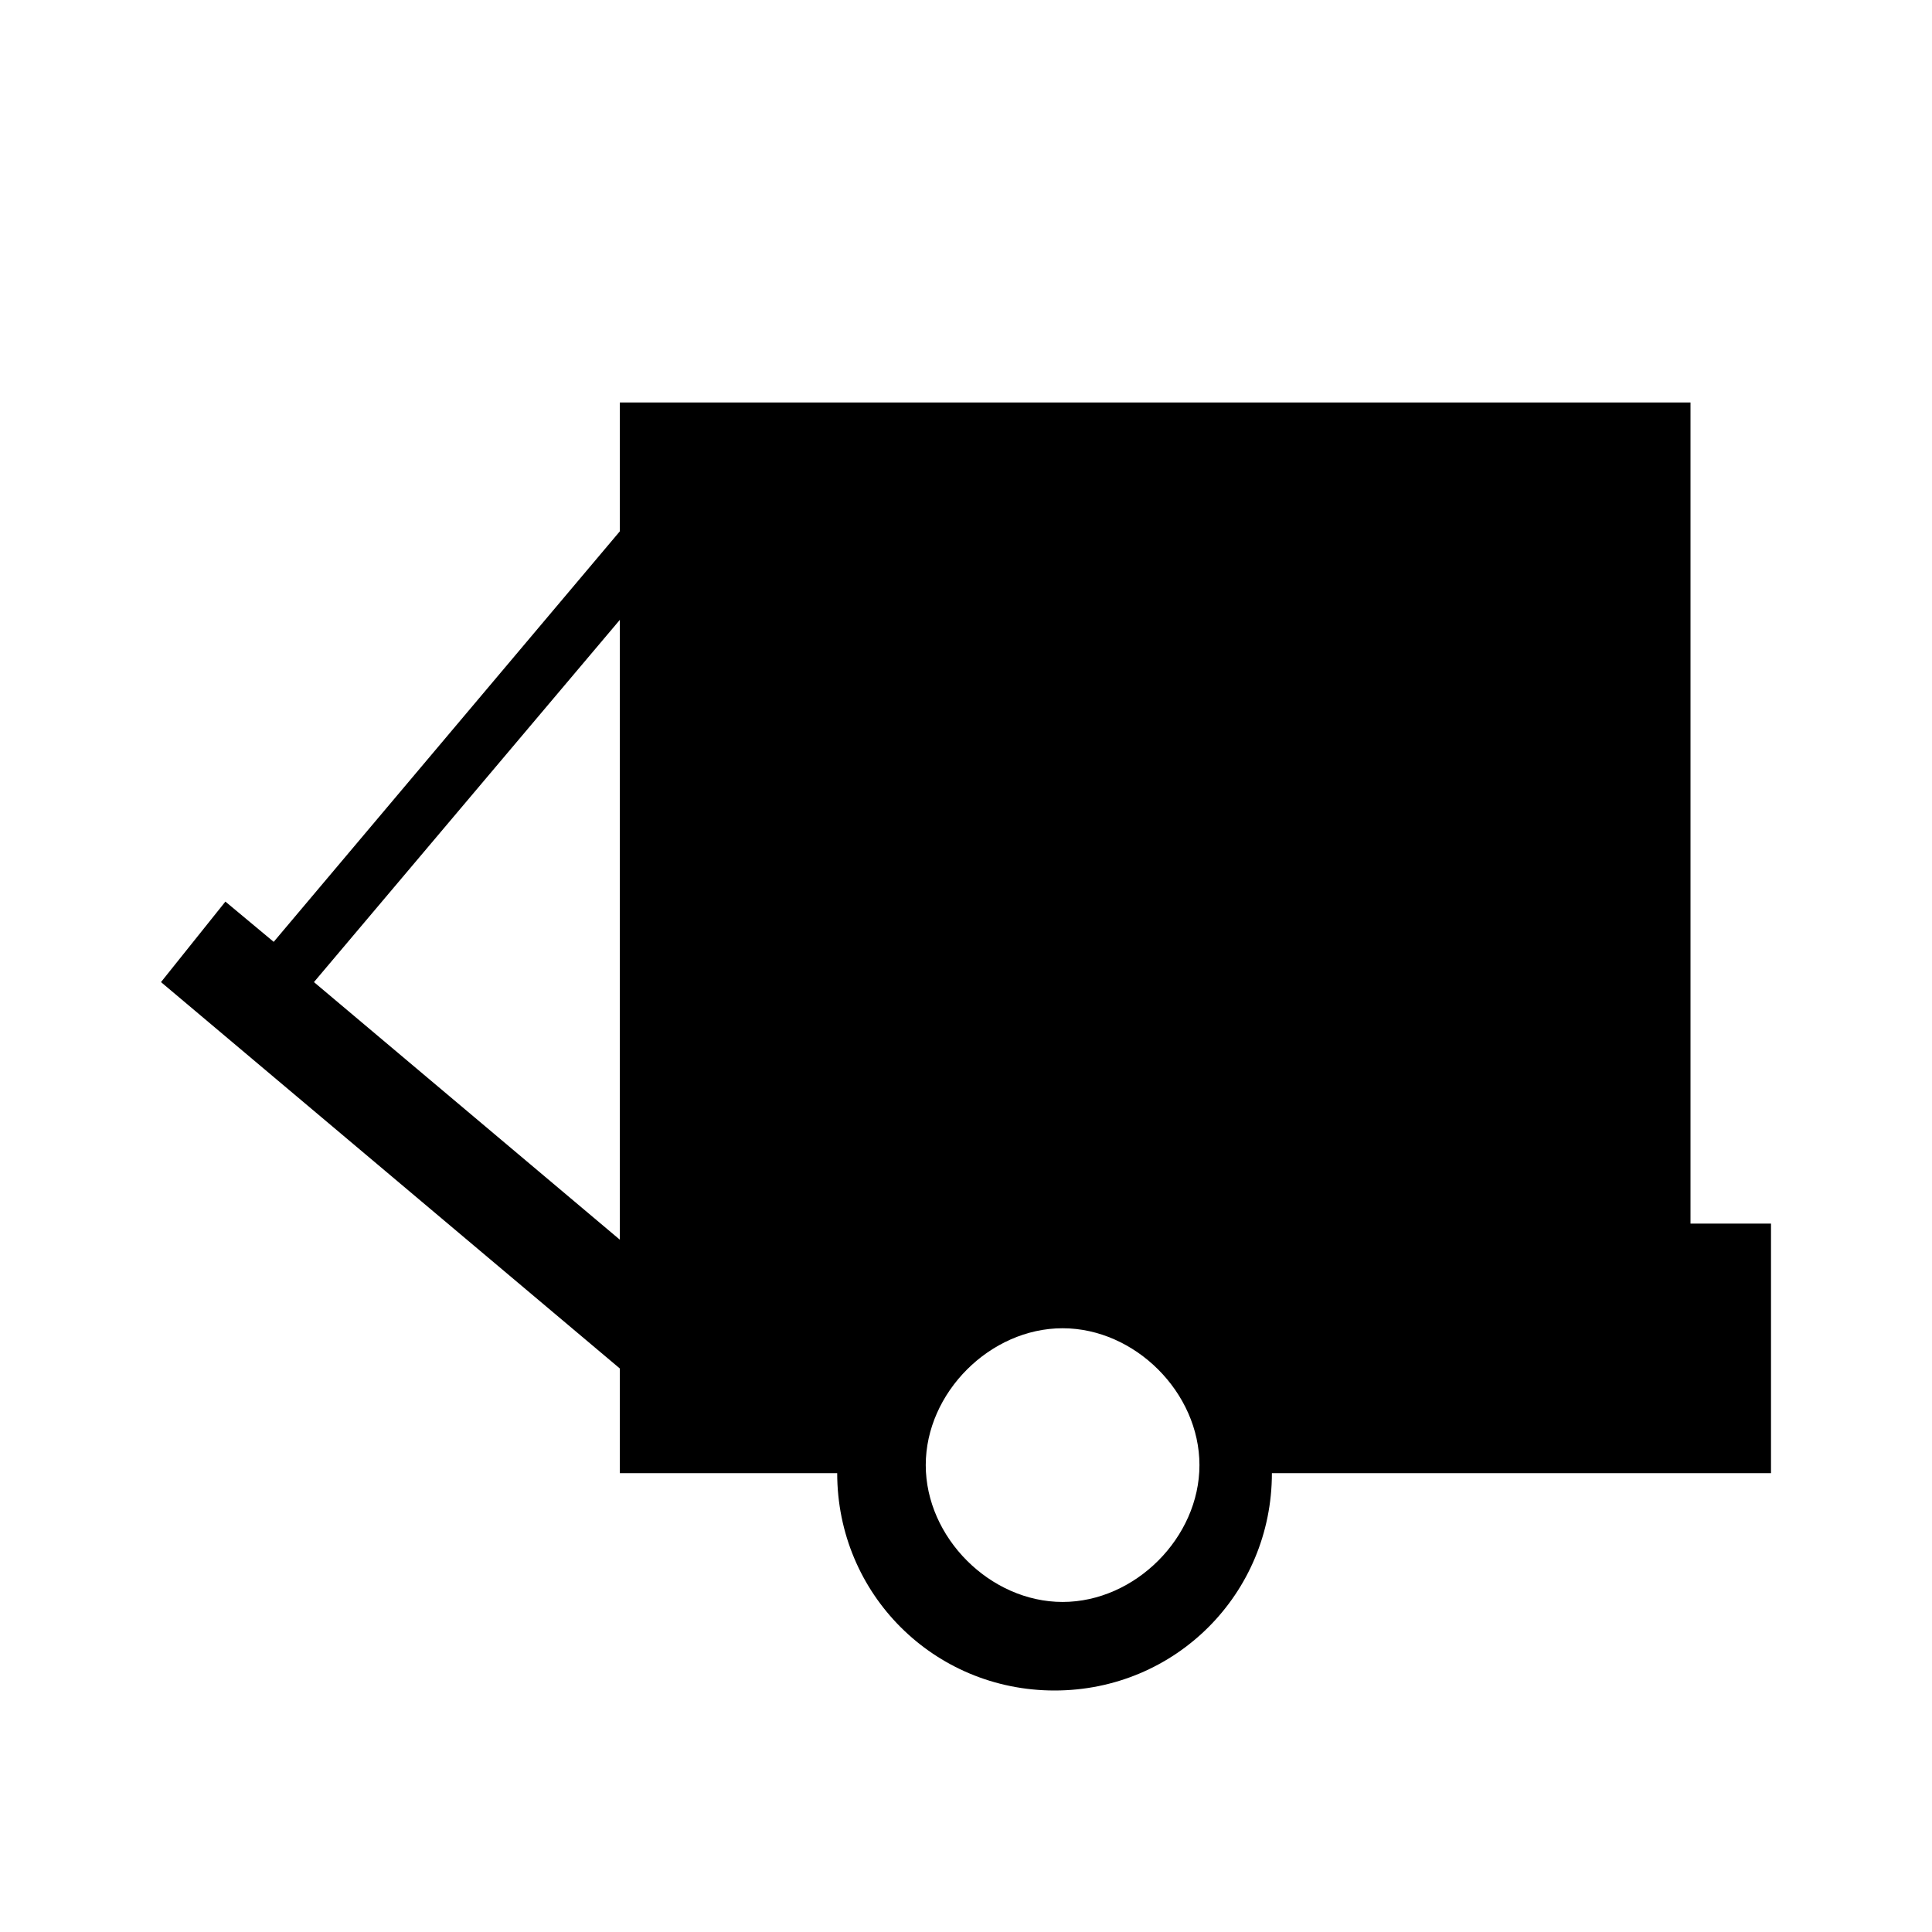
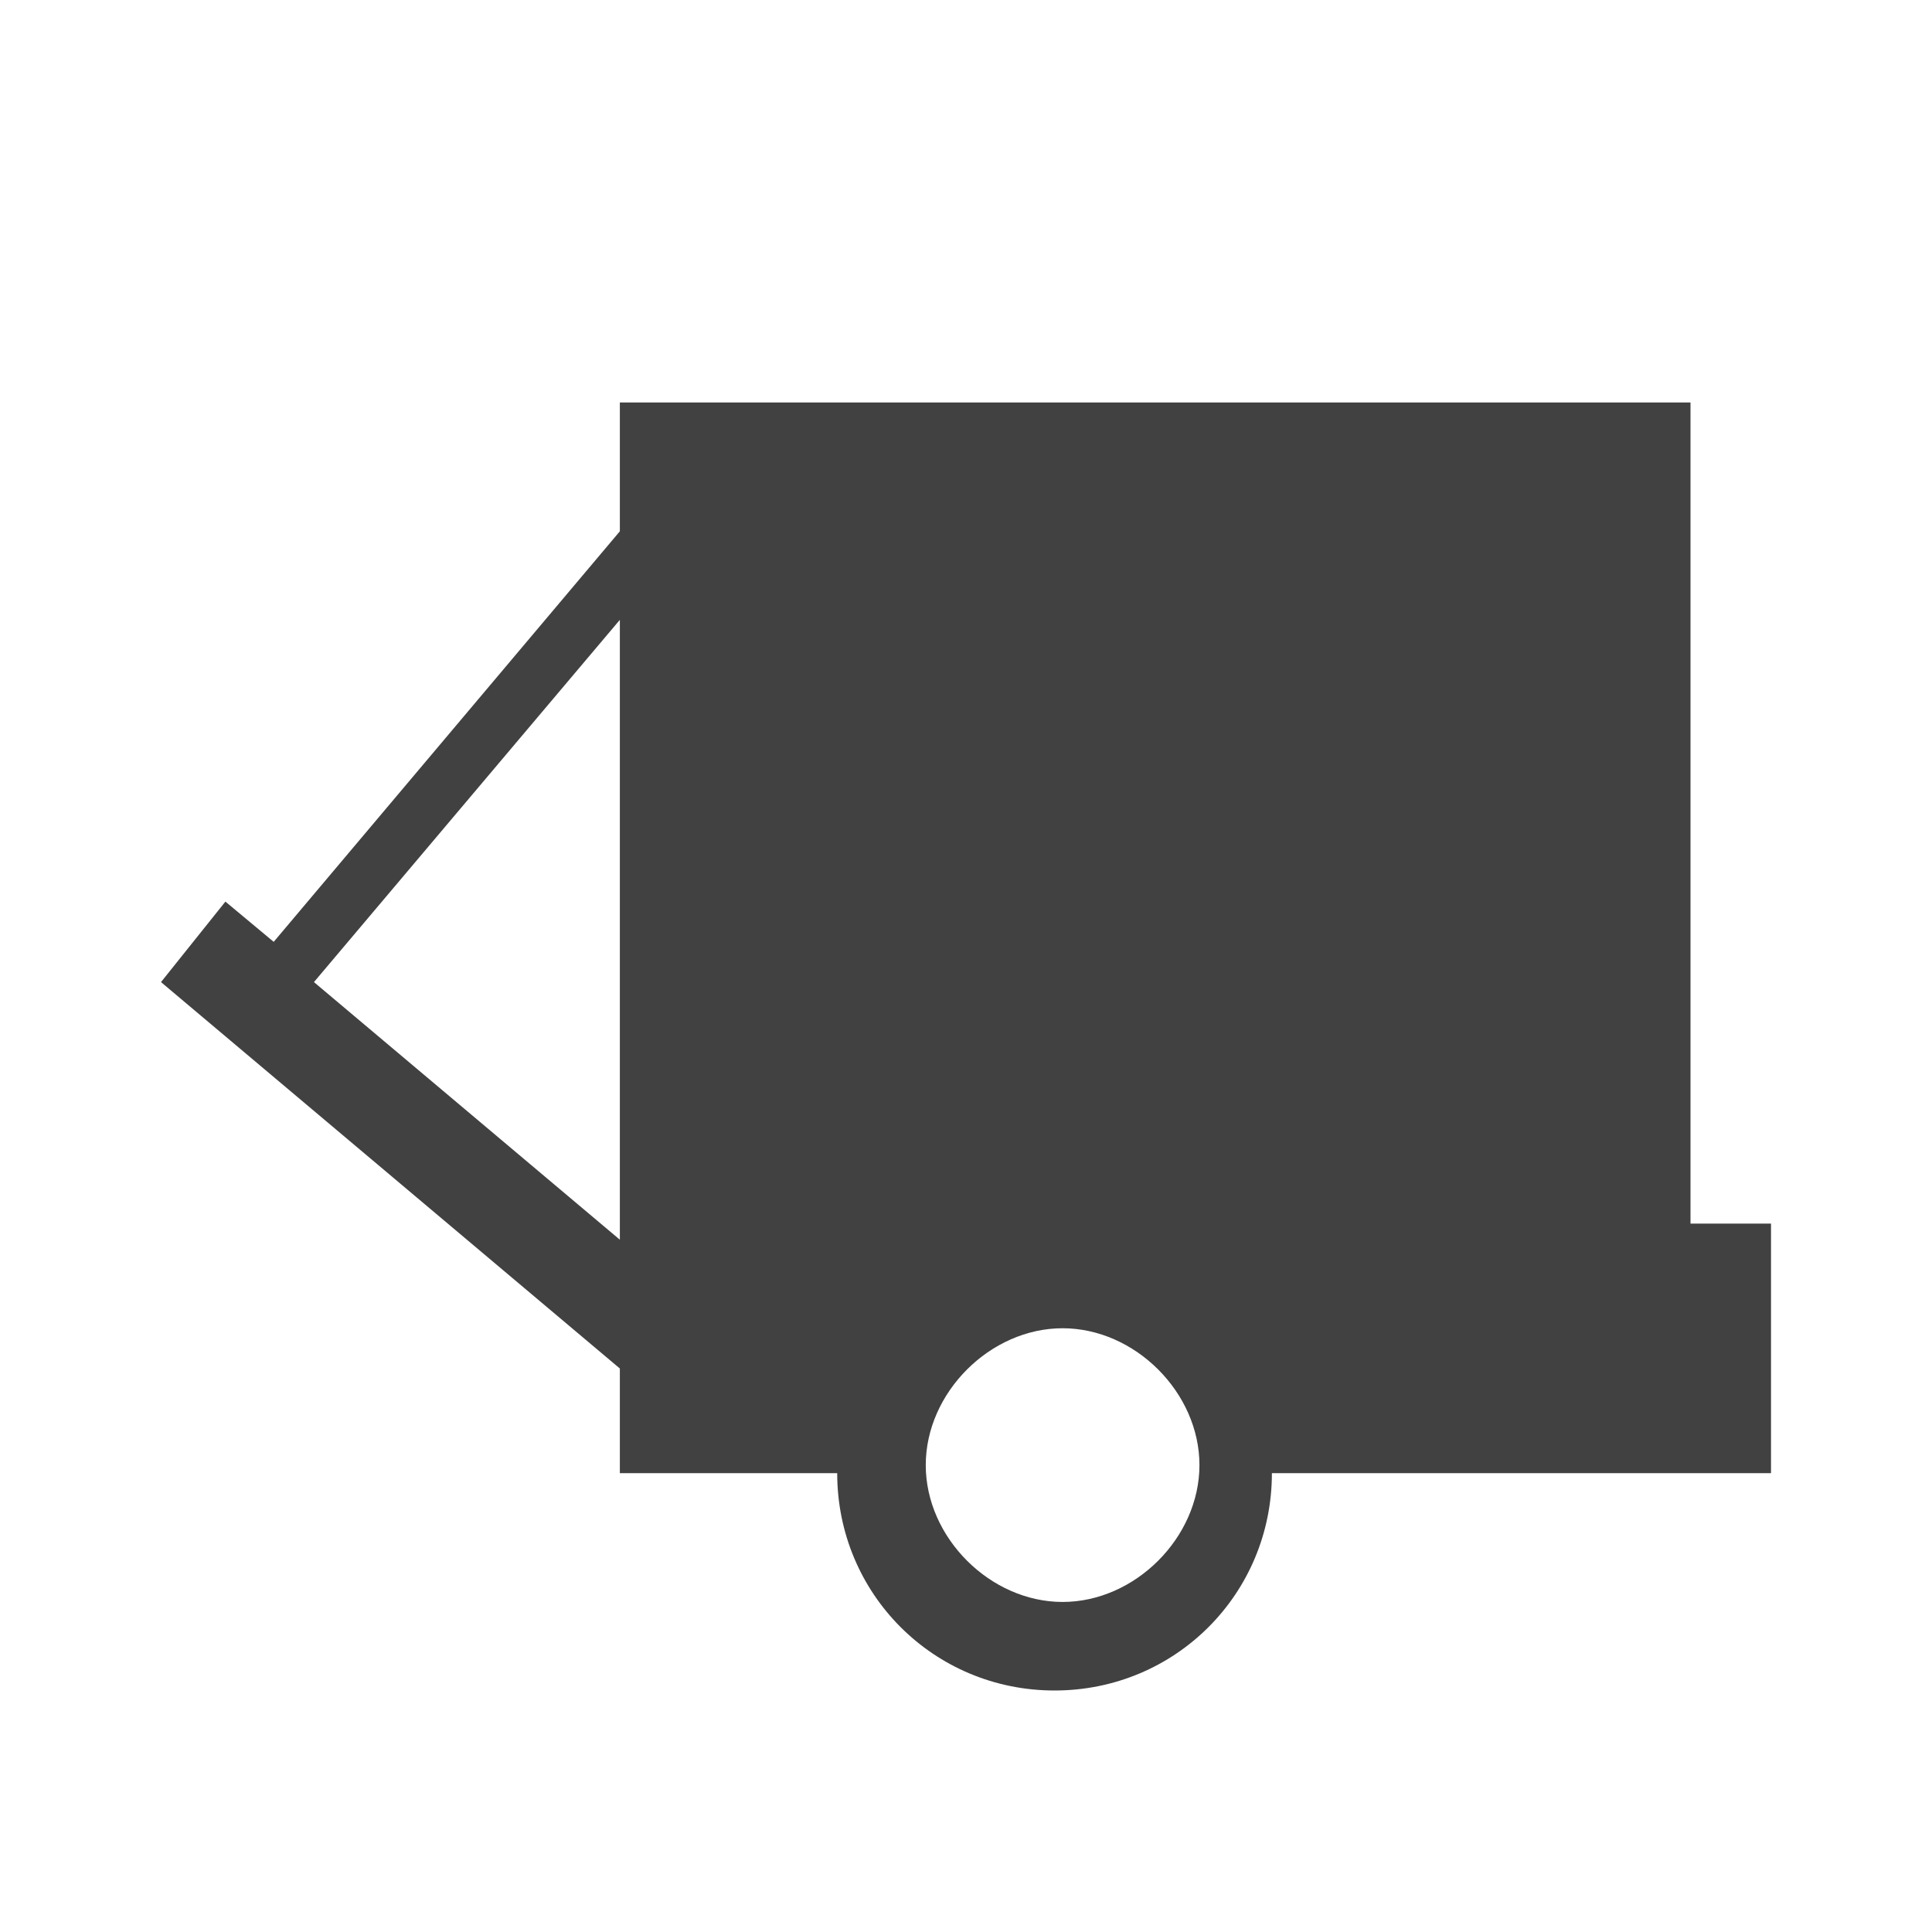
- <svg xmlns="http://www.w3.org/2000/svg" version="1.1" x="0px" y="0px" viewBox="0 0 24 24" enable-background="new 0 0 24 24" xml:space="preserve">
+ <svg xmlns="http://www.w3.org/2000/svg" version="1.1" x="0px" y="0px" fill="rgb(65, 65, 65)" viewBox="0 0 24 24" enable-background="new 0 0 24 24" xml:space="preserve">
  <g id="Template" display="none">
    <path id="Bounding_Box_9_" display="inline" fill="#5389A4" fill-opacity="0.502" d="M0,0h24v24H0V0z M2,2v20h20V2H2z" />
  </g>
  <g id="Icons">
    <g id="Close_2">
	</g>
    <path d="M22,15.2h-1V5H7.7v1.6l-4.3,5.1l-0.6-0.5l-0.8,1L7.7,17v1.3h2.7c0,1.5,1.2,2.7,2.7,2.7   c1.5,0,2.7-1.2,2.7-2.7H22V15.2z M7.7,7.7v7.6v0.1l-3.8-3.2L7.7,7.7L7.7,7.7z M13.2,19.9c-0.9,0-1.7-0.8-1.7-1.7   c0-0.9,0.8-1.7,1.7-1.7c0.9,0,1.7,0.8,1.7,1.7C14.9,19.1,14.1,19.9,13.2,19.9z" />
  </g>
  <g id="Names" display="none">
</g>
  <g id="Numbers" display="none">
</g>
</svg>
